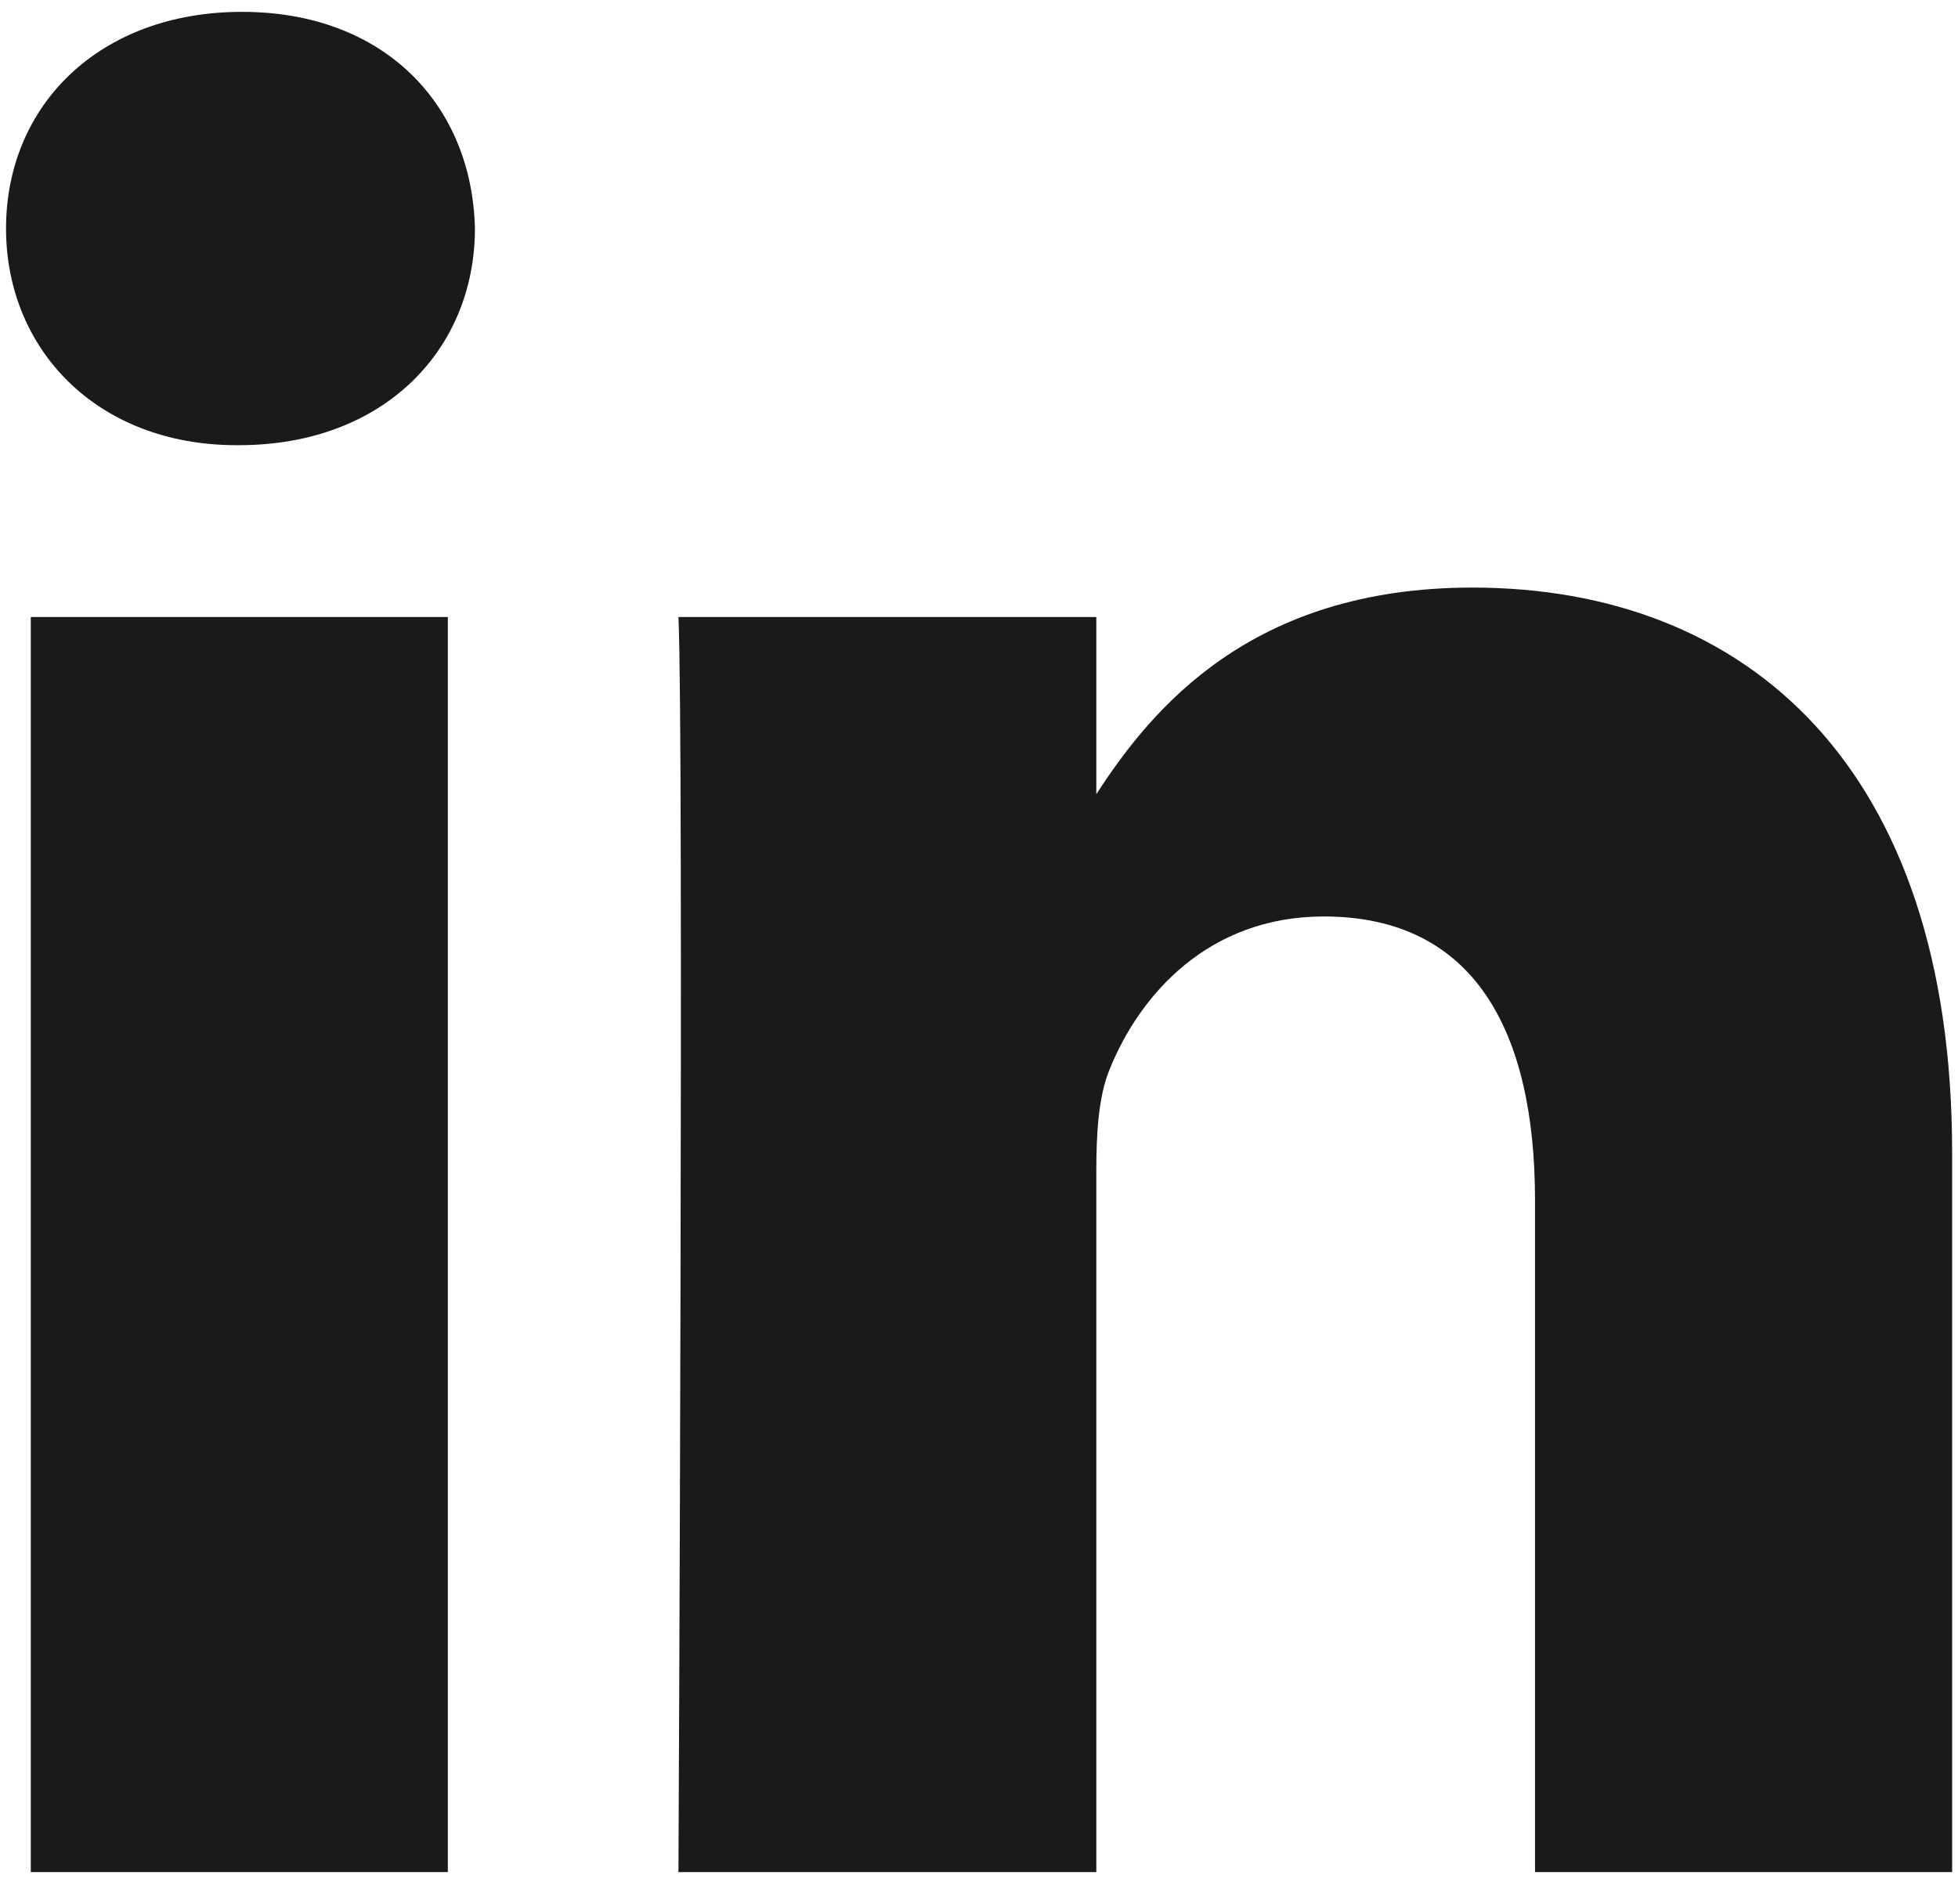
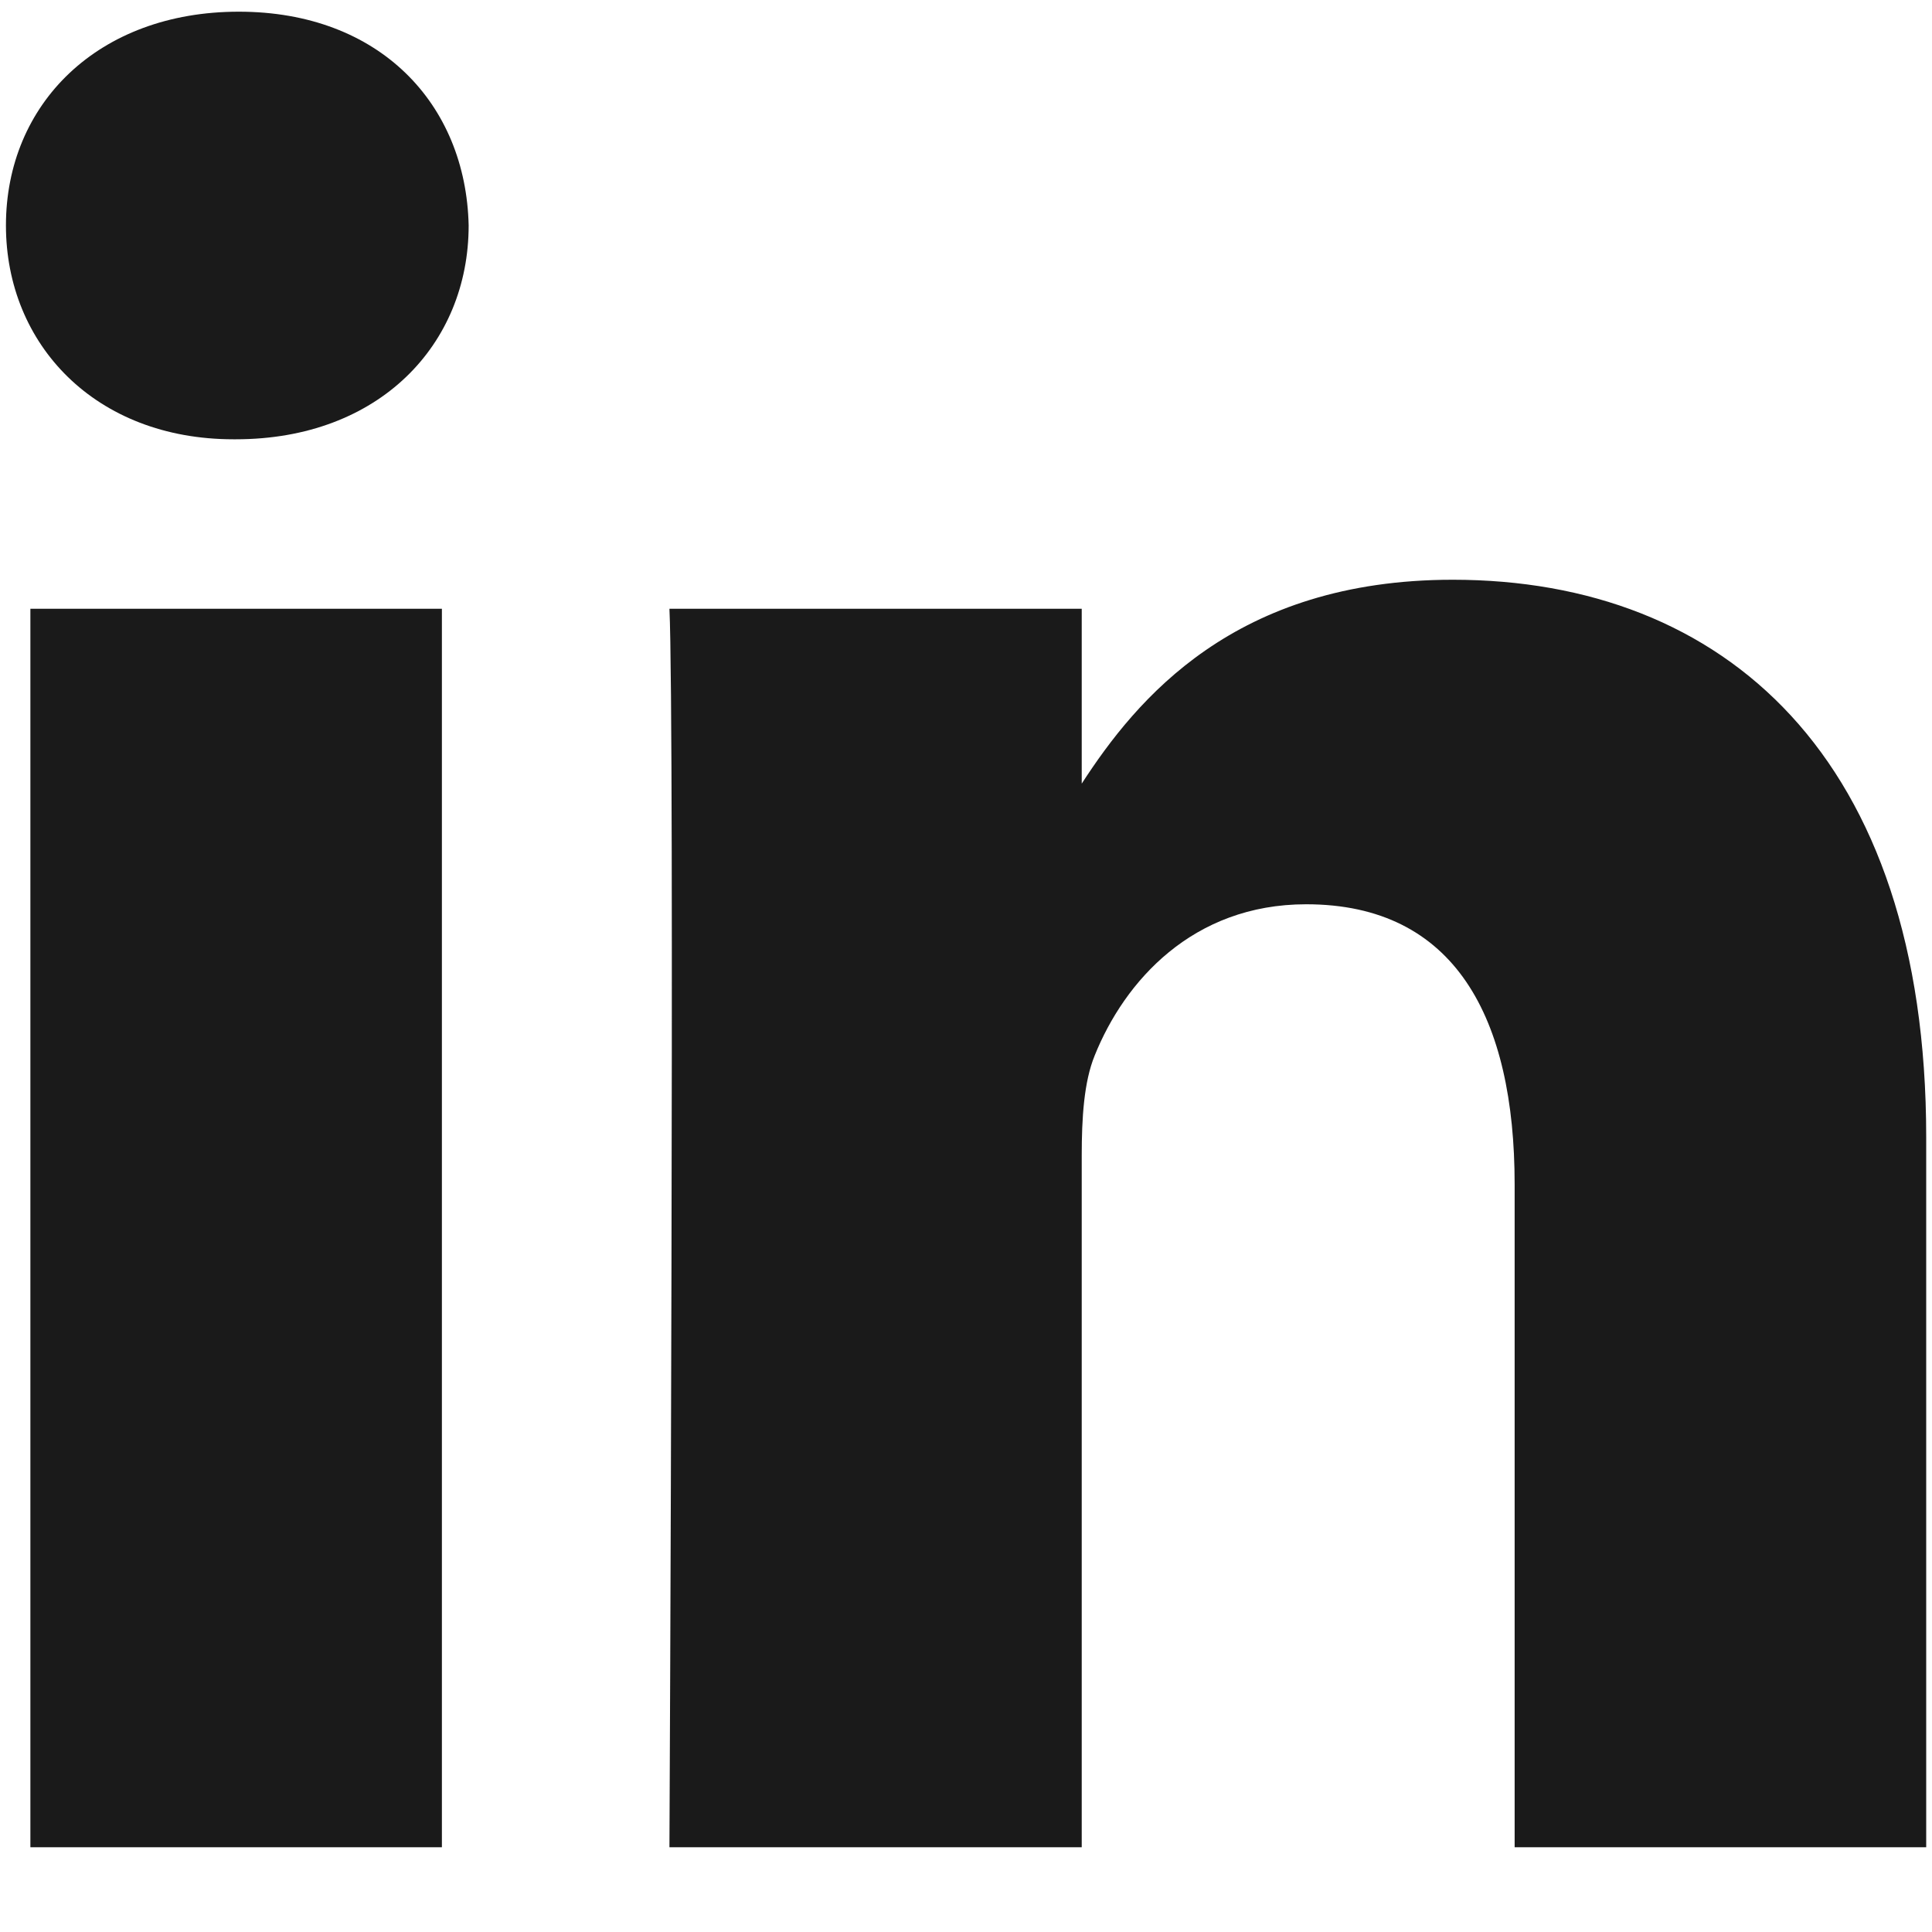
- <svg xmlns="http://www.w3.org/2000/svg" width="36px" height="35px" viewBox="0 0 36 35" version="1.1">
+ <svg xmlns="http://www.w3.org/2000/svg" width="40px" height="40px" viewBox="0 0 40 40" version="1.1">
  <defs />
-   <g id="Page-1" stroke="none" stroke-width="1" fill="none" fill-rule="evenodd">
-     <g id="SocialMediaIcons" transform="translate(-242, -105)" fill="#1A1A1A" fill-rule="nonzero">
-       <path d="M269.071,115.803 C274.118,115.803 277.892,119.1 277.892,126.189 L277.892,139.42 L270.223,139.42 L270.223,127.071 C270.223,123.968 269.115,121.85 266.339,121.85 C264.22,121.85 262.953,123.288 262.399,124.667 C262.196,125.16 262.157,125.841 262.157,126.53 L262.157,139.42 L254.474,139.42 C254.474,139.42 254.575,118.509 254.474,116.344 L262.157,116.344 L262.157,119.602 C263.176,118.029 265.003,115.803 269.071,115.803 Z M242.566,116.344 L250.234,116.344 L250.234,139.42 L242.566,139.42 L242.566,116.344 Z M246.45,105.218 C249.074,105.218 250.682,106.937 250.732,109.202 C250.732,111.417 249.068,113.185 246.393,113.185 L246.35,113.185 C243.776,113.185 242.111,111.417 242.111,109.202 C242.111,106.937 243.826,105.218 246.45,105.218 L246.45,105.218 Z" id="uEA09-linkedin" />
+   <g id="uEA09-linkedin" stroke="none" stroke-width="1" fill="none" fill-rule="evenodd">
+     <g fill="#1A1A1A" fill-rule="nonzero">
+       <path d="M30.079,12.003 C35.687,12.003 39.88,15.666 39.88,23.543 L39.88,38.245 L31.359,38.245 L31.359,24.523 C31.359,21.076 30.128,18.722 27.044,18.722 C24.689,18.722 23.281,20.32 22.665,21.852 C22.44,22.4 22.396,23.156 22.396,23.923 L22.396,38.245 L13.86,38.245 C13.86,38.245 13.972,15.01 13.86,12.604 L22.396,12.604 L22.396,16.224 C23.529,14.477 25.559,12.003 30.079,12.003 Z M0.629,12.604 L9.149,12.604 L9.149,38.245 L0.629,38.245 L0.629,12.604 Z M4.944,0.242 C7.86,0.242 9.647,2.152 9.703,4.668 C9.703,7.13 7.854,9.095 4.881,9.095 L4.834,9.095 C1.973,9.095 0.123,7.13 0.123,4.668 C0.123,2.152 2.029,0.242 4.944,0.242 L4.944,0.242 Z" />
    </g>
  </g>
</svg>
